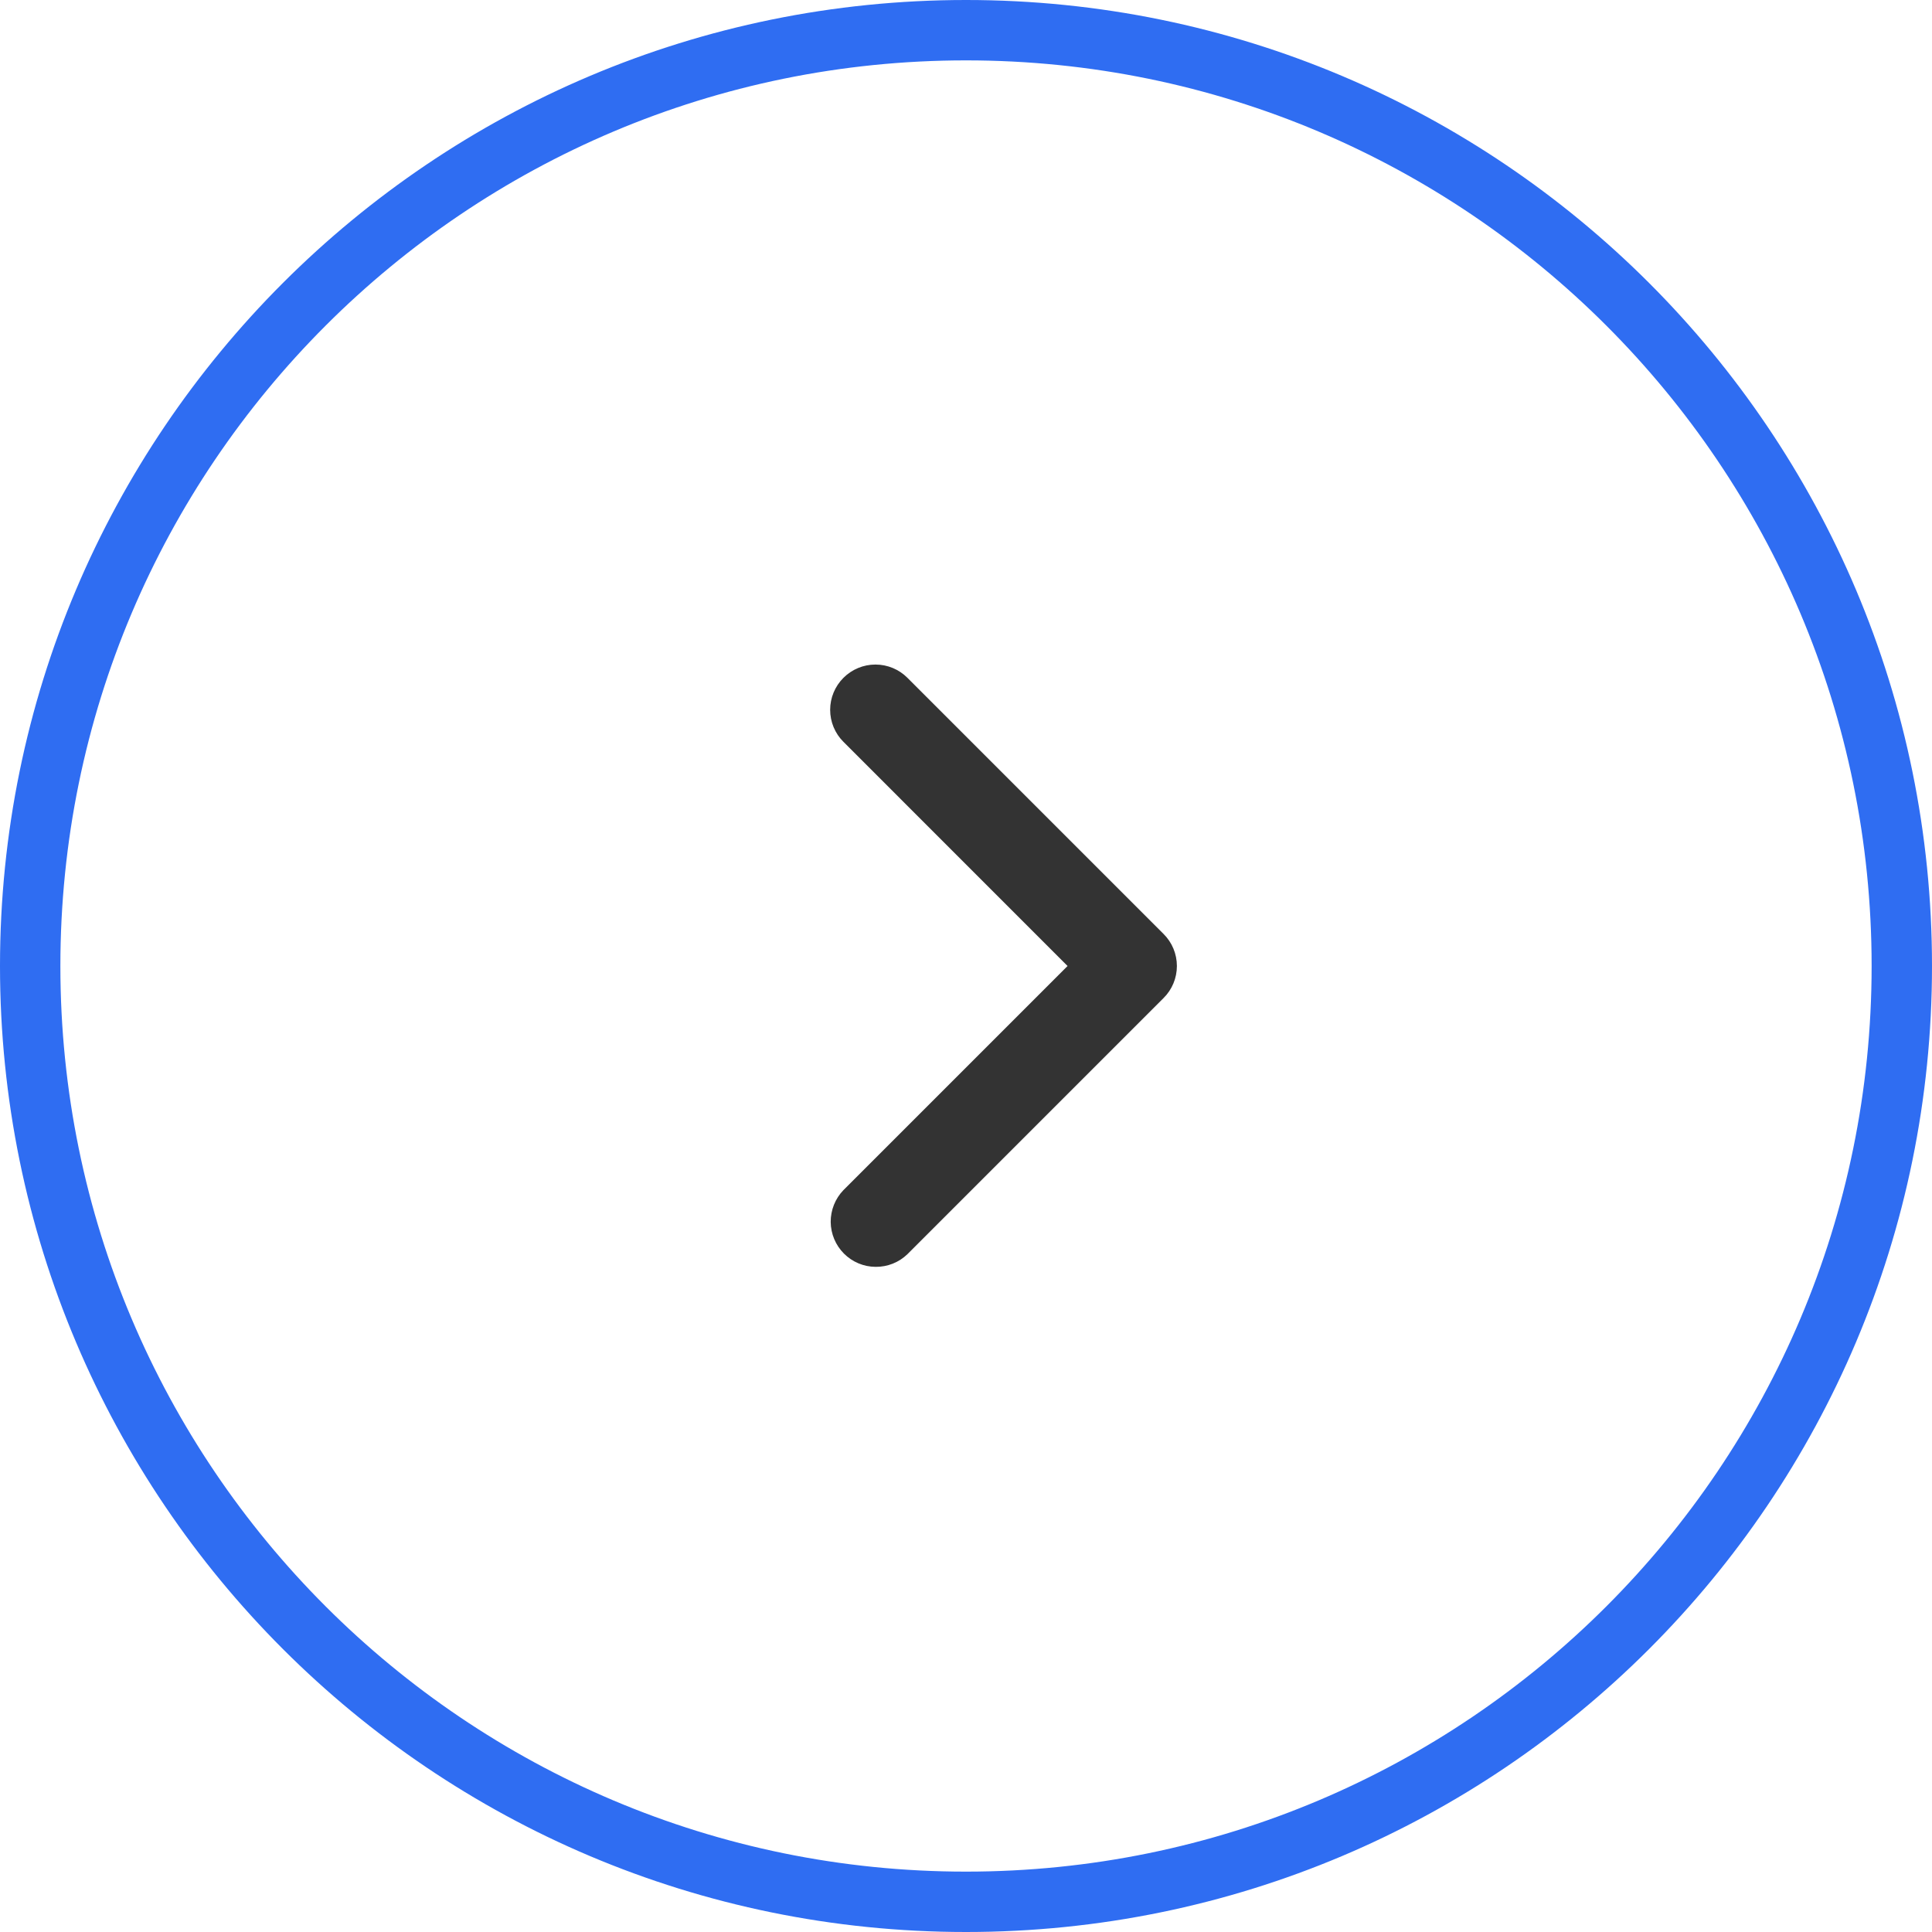
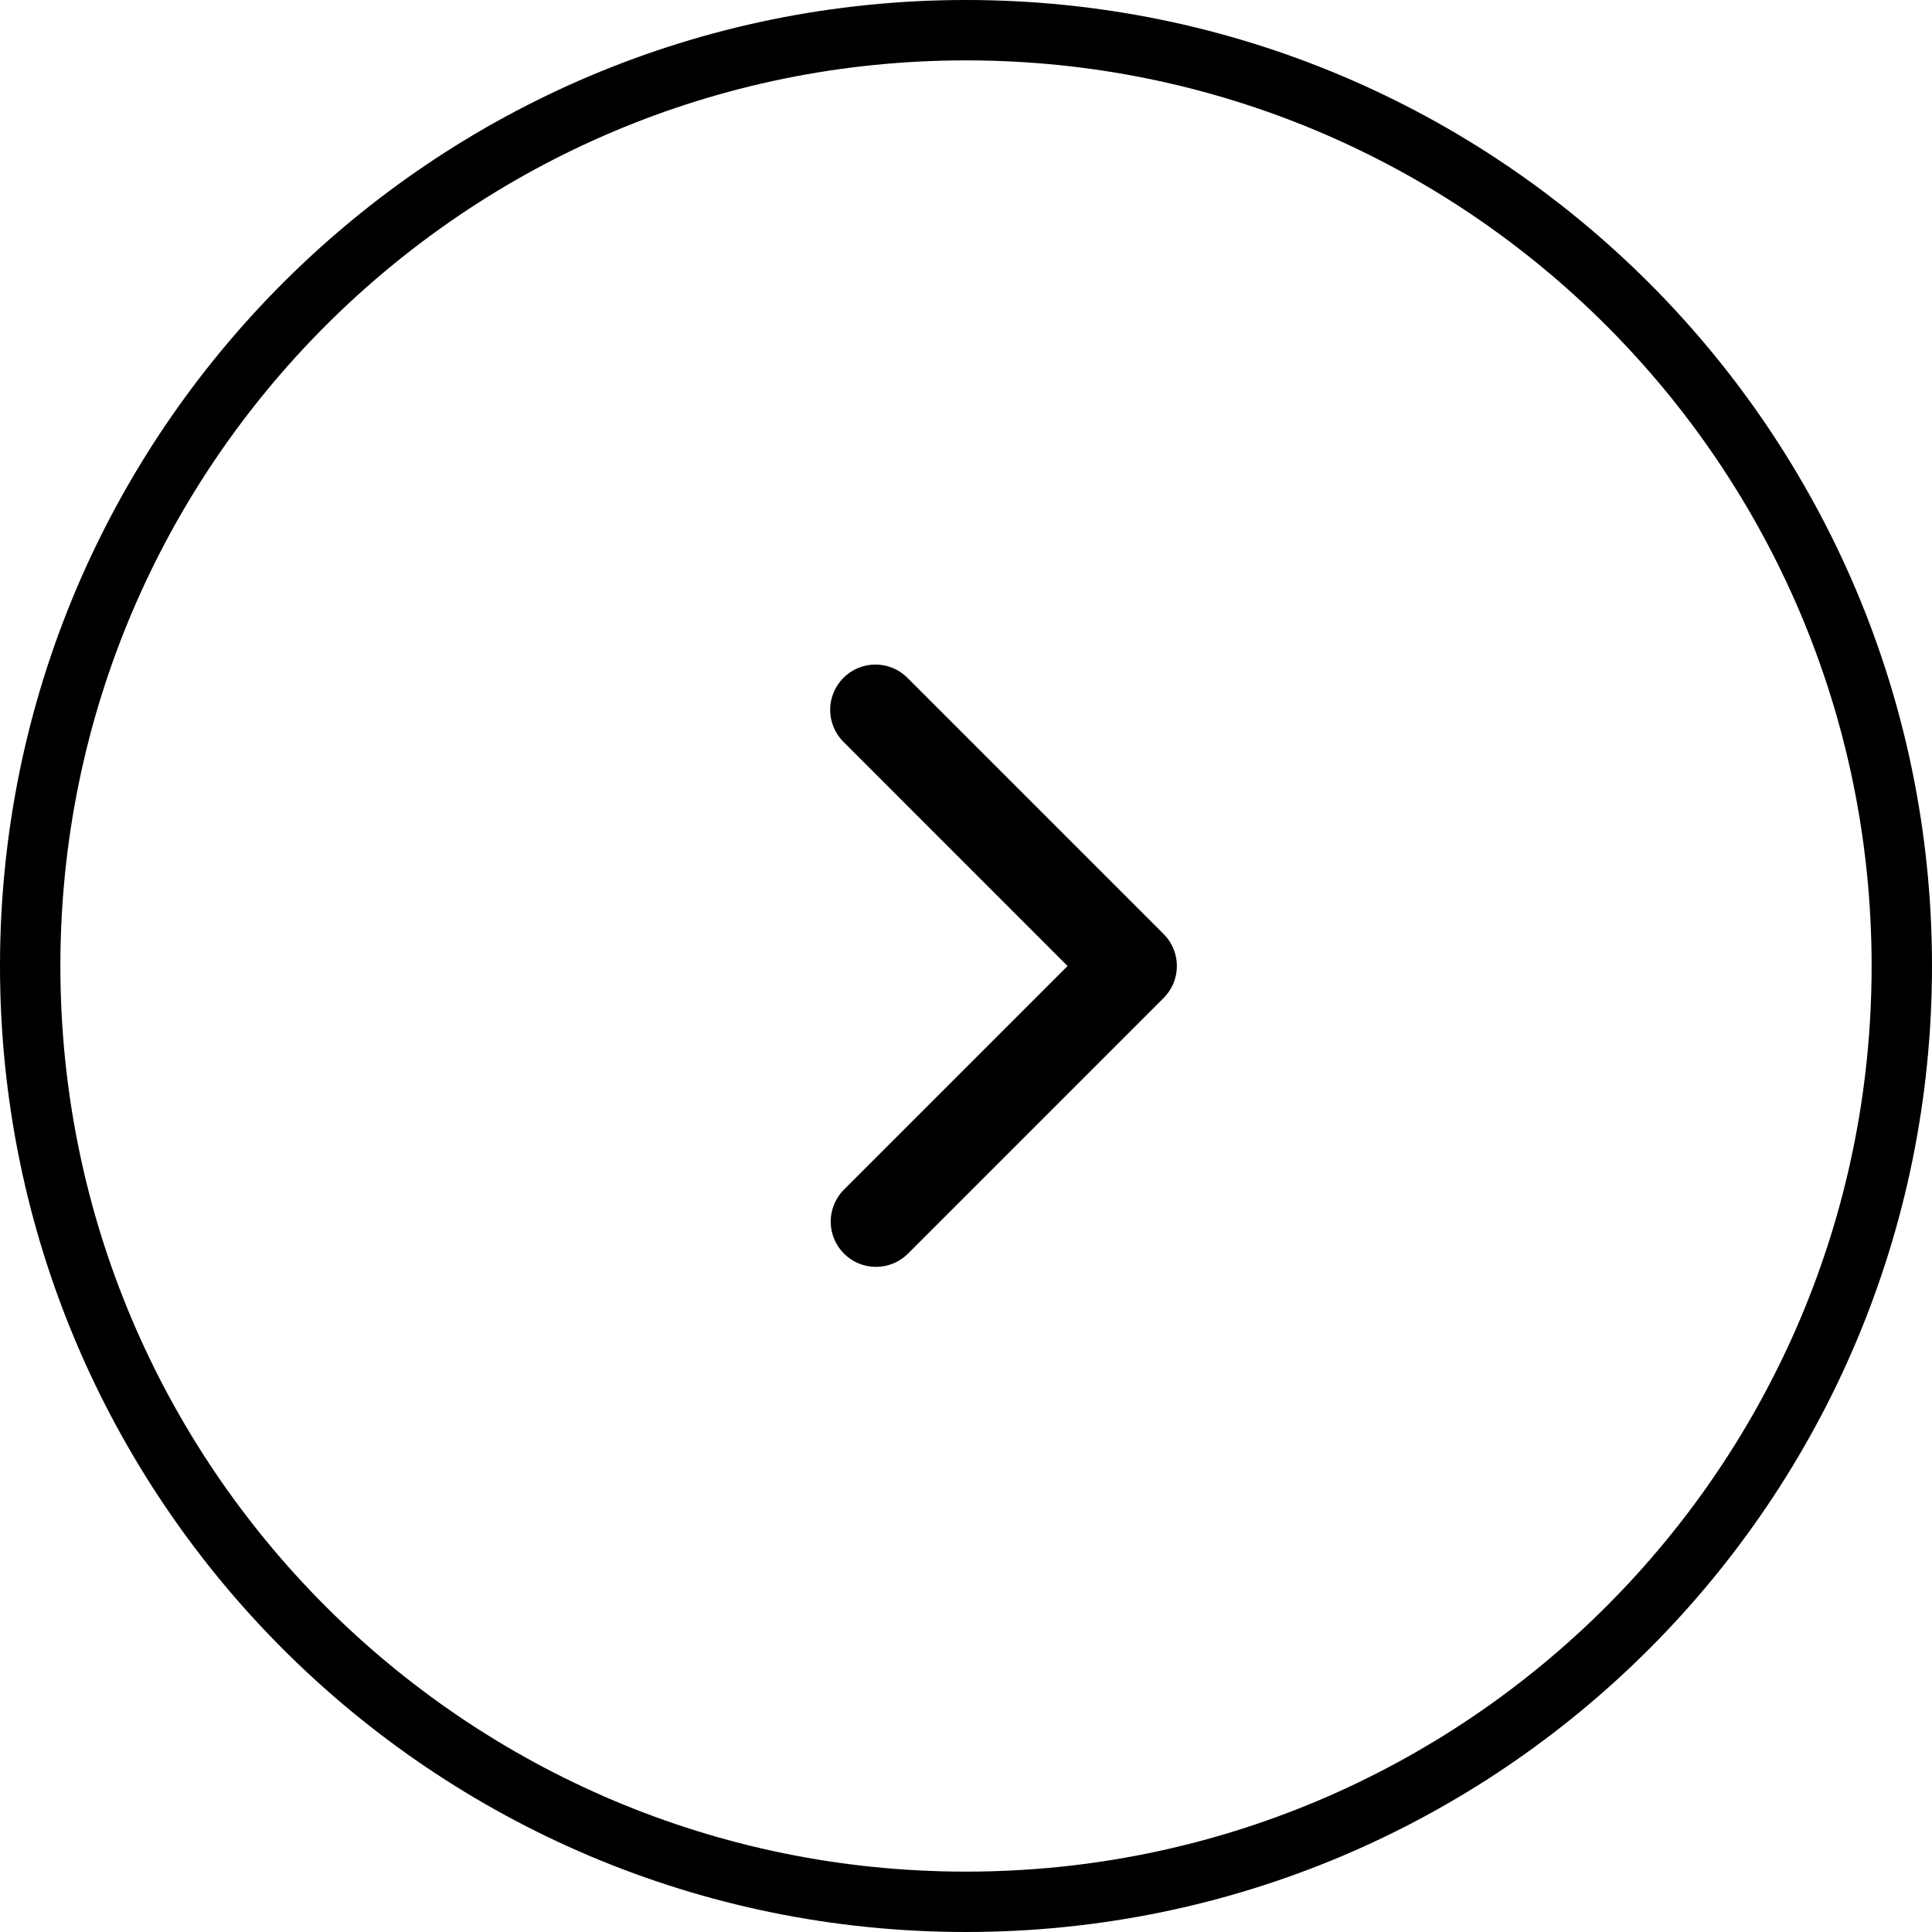
<svg xmlns="http://www.w3.org/2000/svg" width="32" height="32" viewBox="0 0 32 32" fill="none">
-   <path d="M13.97 11.227C13.829 11.368 13.75 11.558 13.75 11.757C13.75 11.956 13.829 12.147 13.97 12.287L17.682 16L13.97 19.712C13.833 19.854 13.758 20.043 13.759 20.24C13.761 20.437 13.84 20.625 13.979 20.764C14.118 20.903 14.306 20.982 14.503 20.983C14.699 20.985 14.889 20.91 15.03 20.773L19.273 16.53C19.414 16.39 19.493 16.199 19.493 16C19.493 15.801 19.414 15.61 19.273 15.47L15.03 11.227C14.89 11.086 14.699 11.007 14.5 11.007C14.301 11.007 14.111 11.086 13.97 11.227Z" fill="#333333" />
-   <circle cx="16" cy="16" r="15.5" stroke="#2F6DF2" />
+   <path d="M13.97 11.227C13.829 11.368 13.75 11.558 13.75 11.757C13.75 11.956 13.829 12.147 13.97 12.287L17.682 16L13.97 19.712C13.833 19.854 13.758 20.043 13.759 20.24C13.761 20.437 13.84 20.625 13.979 20.764C14.118 20.903 14.306 20.982 14.503 20.983C14.699 20.985 14.889 20.91 15.03 20.773L19.273 16.53C19.414 16.39 19.493 16.199 19.493 16C19.493 15.801 19.414 15.61 19.273 15.47L15.03 11.227C14.89 11.086 14.699 11.007 14.5 11.007C14.301 11.007 14.111 11.086 13.97 11.227Z" fill="currentcolor" />
+   <circle cx="16" cy="16" r="15.5" stroke="currentcolor" />
</svg>
